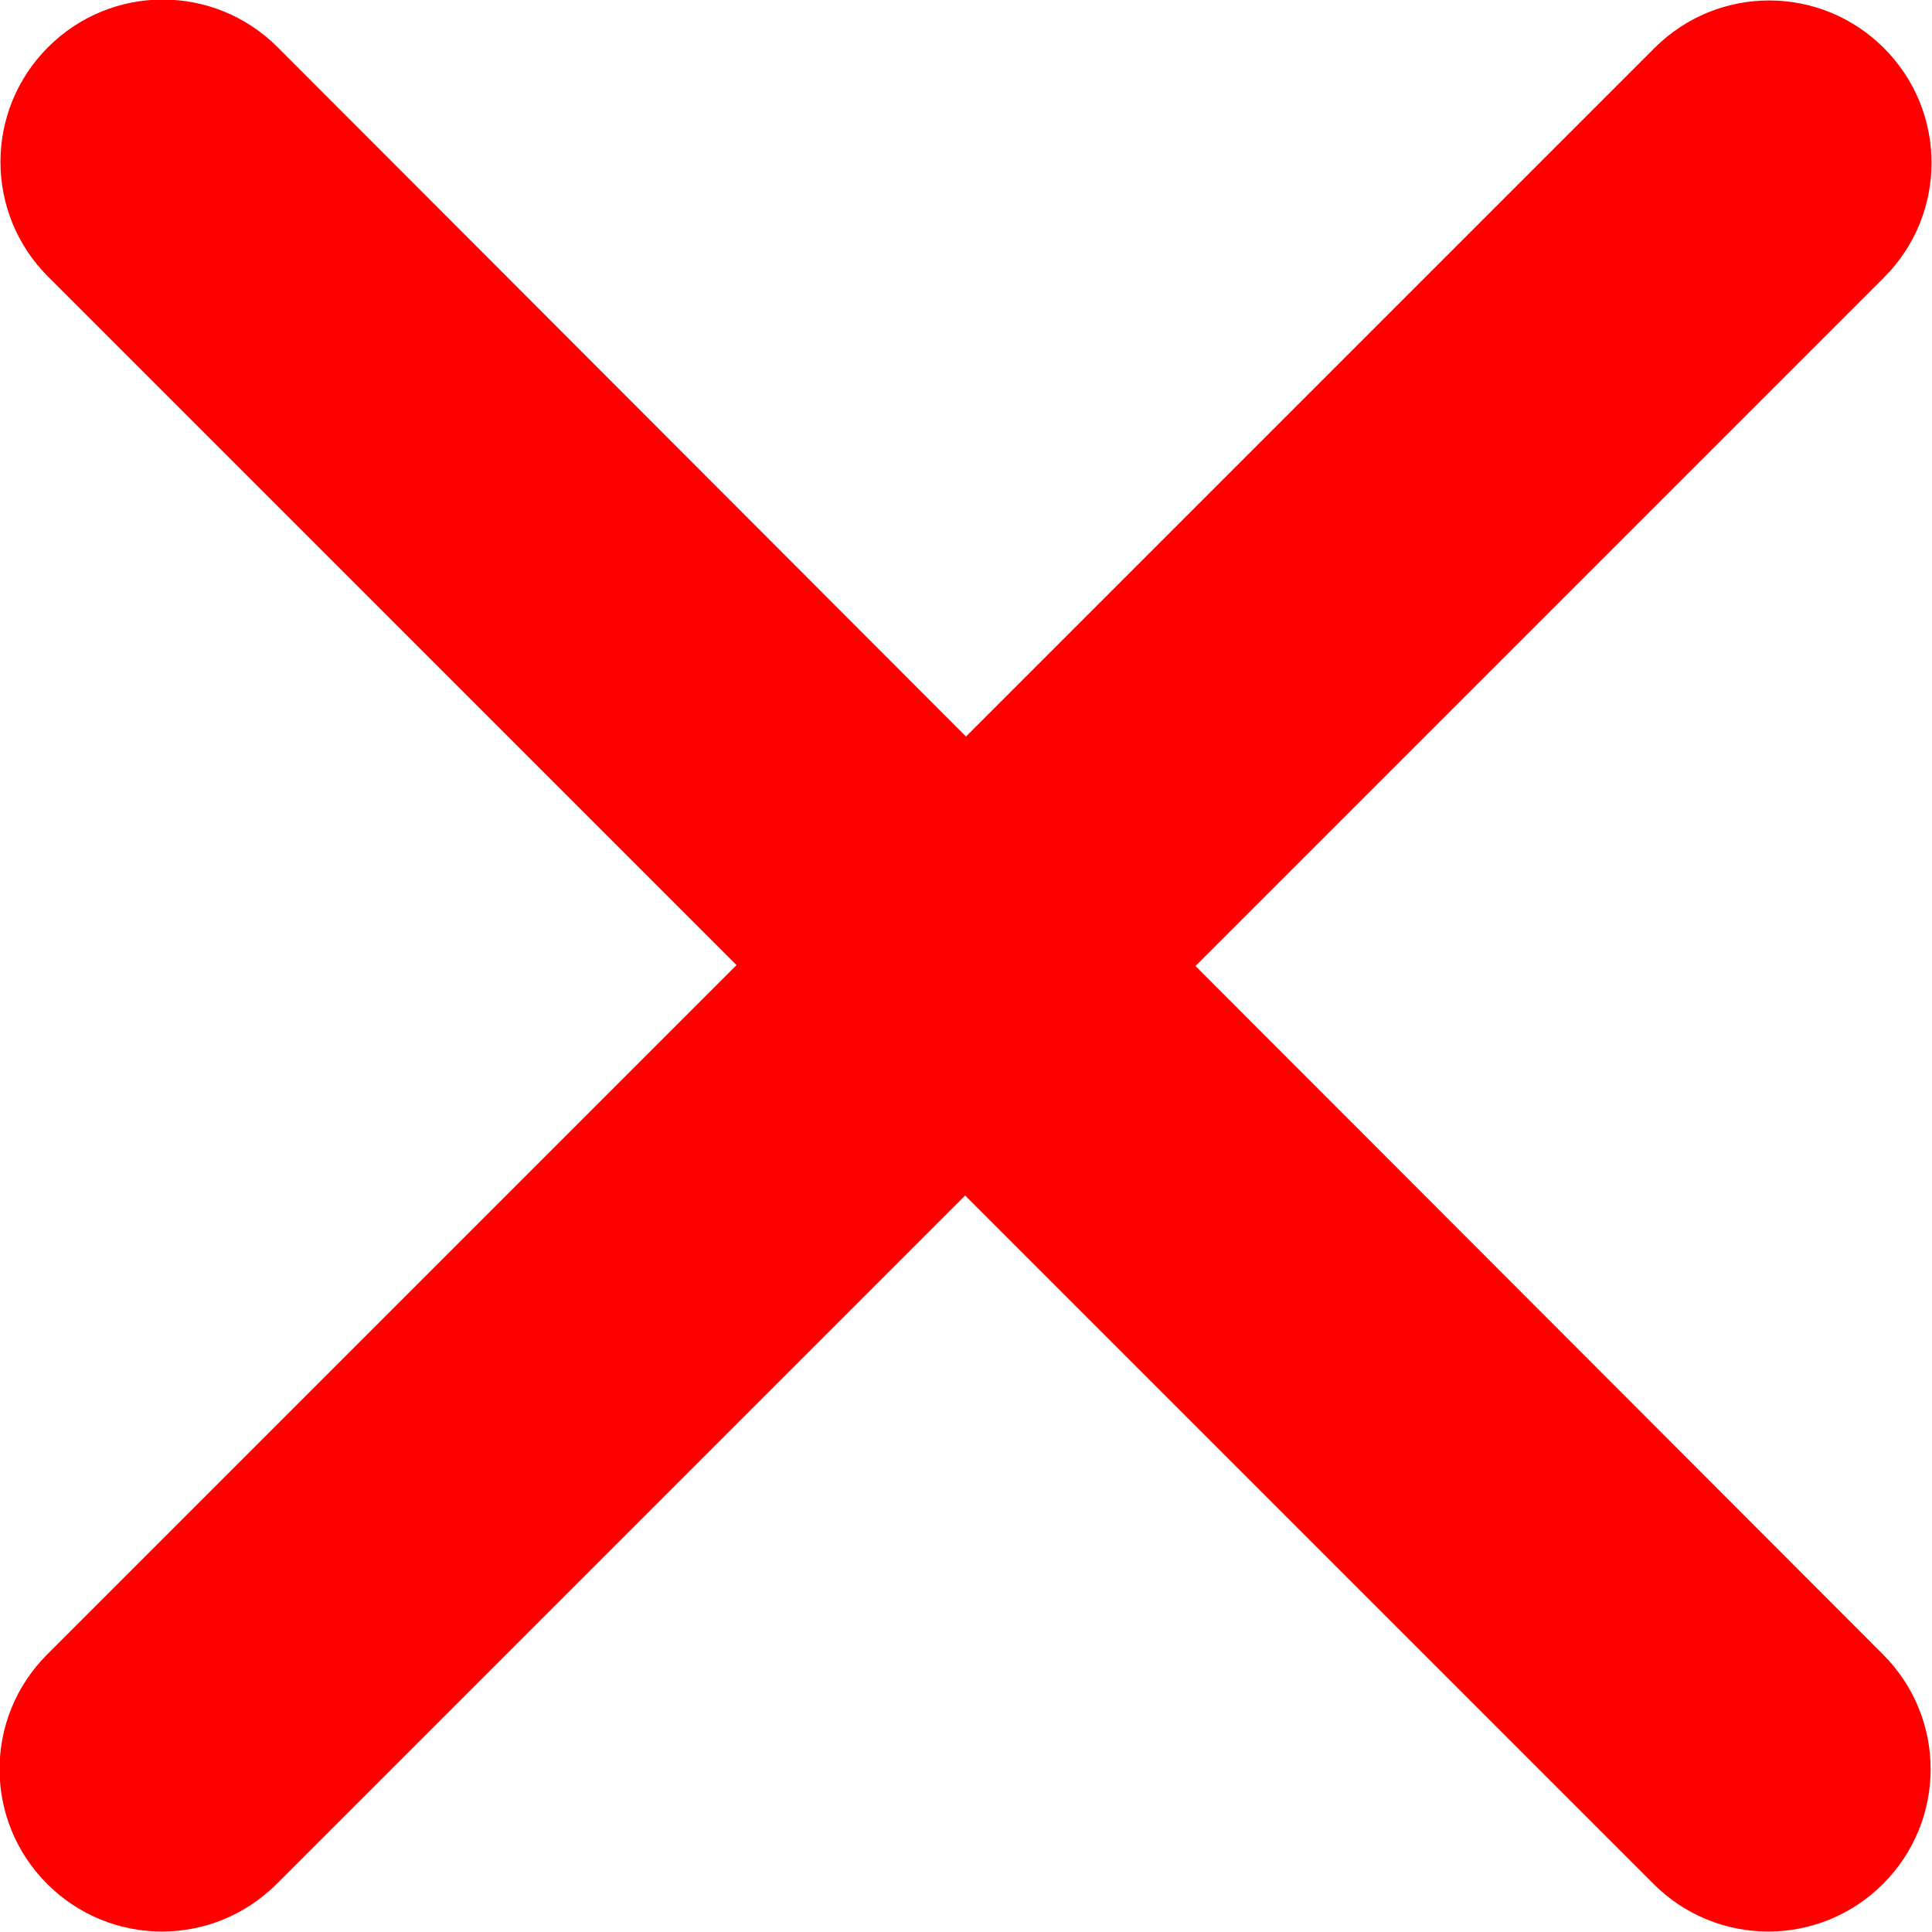
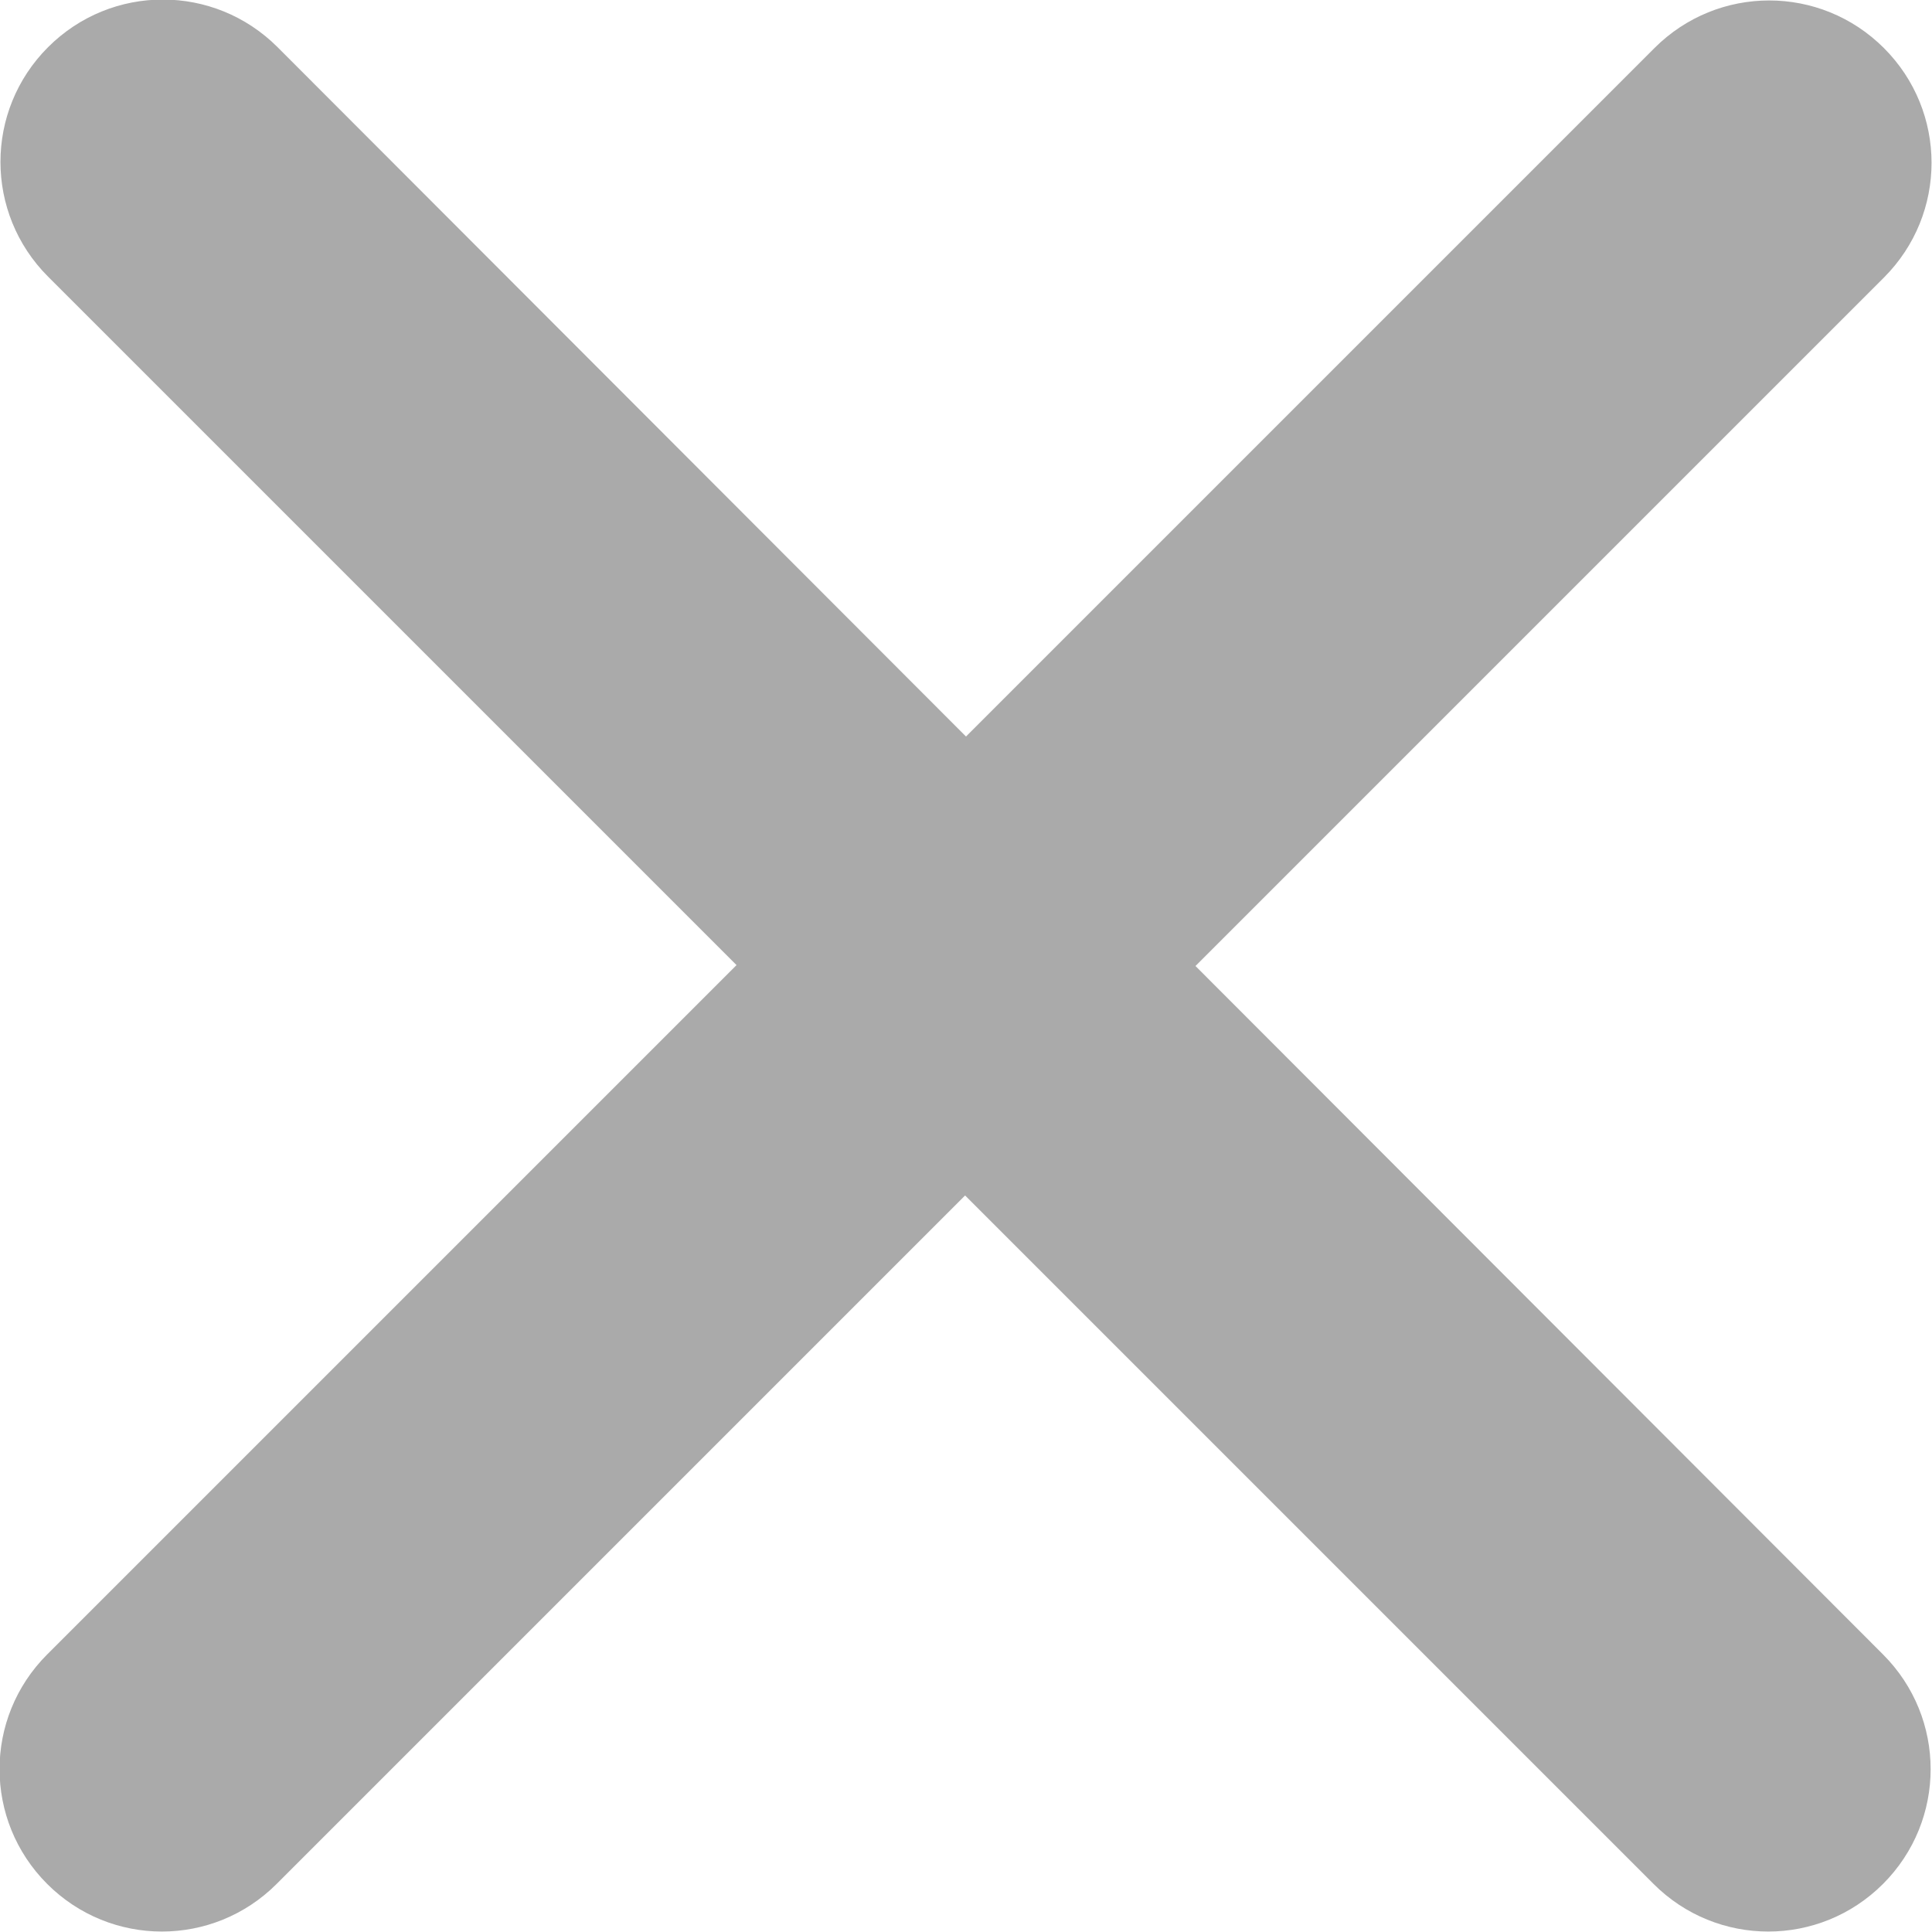
<svg xmlns="http://www.w3.org/2000/svg" viewBox="0 0 213 213">
  <style>
		path {
- 			fill: red;
+ 			fill: #aaa;
		}
	</style>
  <path d="M131.8 106.5l75.9-75.9c7-7 7-18.3 0-25.3 -7-7-18.3-7-25.3 0l-75.9 75.9L30.6 5.2c-7-7-18.3-7-25.3 0 -7 7-7 18.3 0 25.3l75.9 75.9L5.2 182.4c-7 7-7 18.3 0 25.3 7 7 18.3 7 25.3 0l75.9-75.9 75.9 75.9c7 7 18.3 7 25.3 0 7-7 7-18.3 0-25.3L131.8 106.5z" />
</svg>
